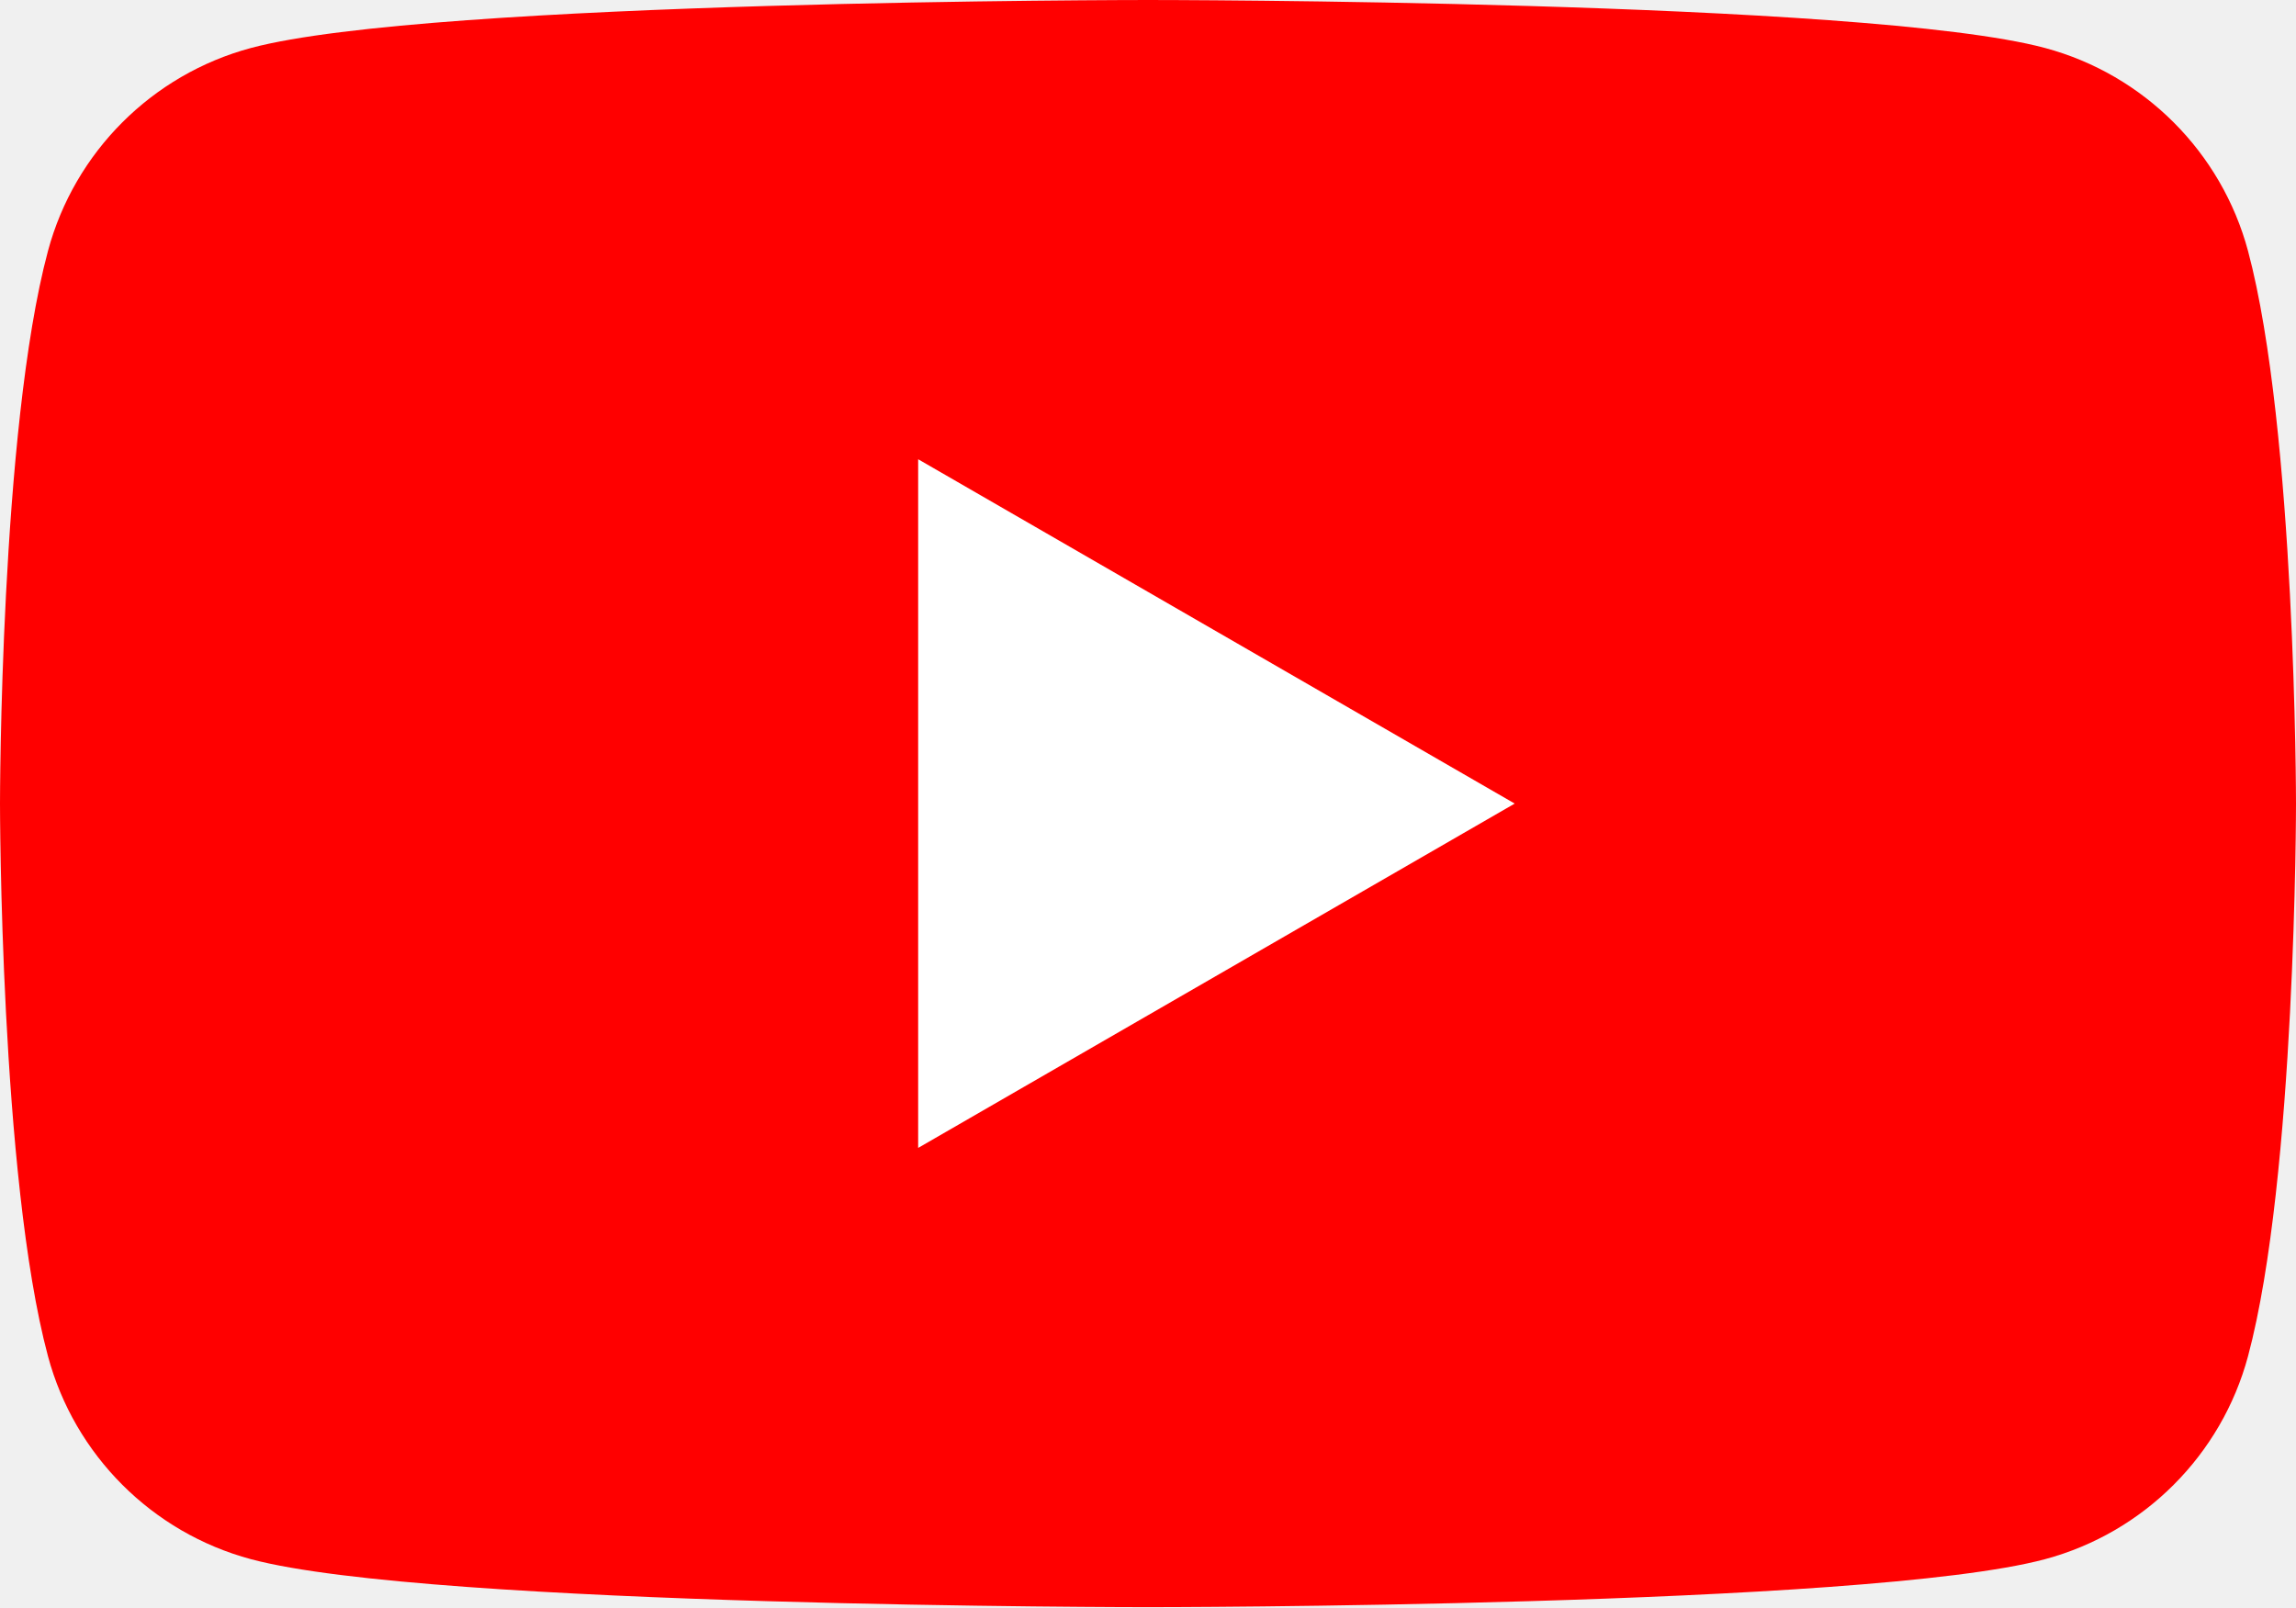
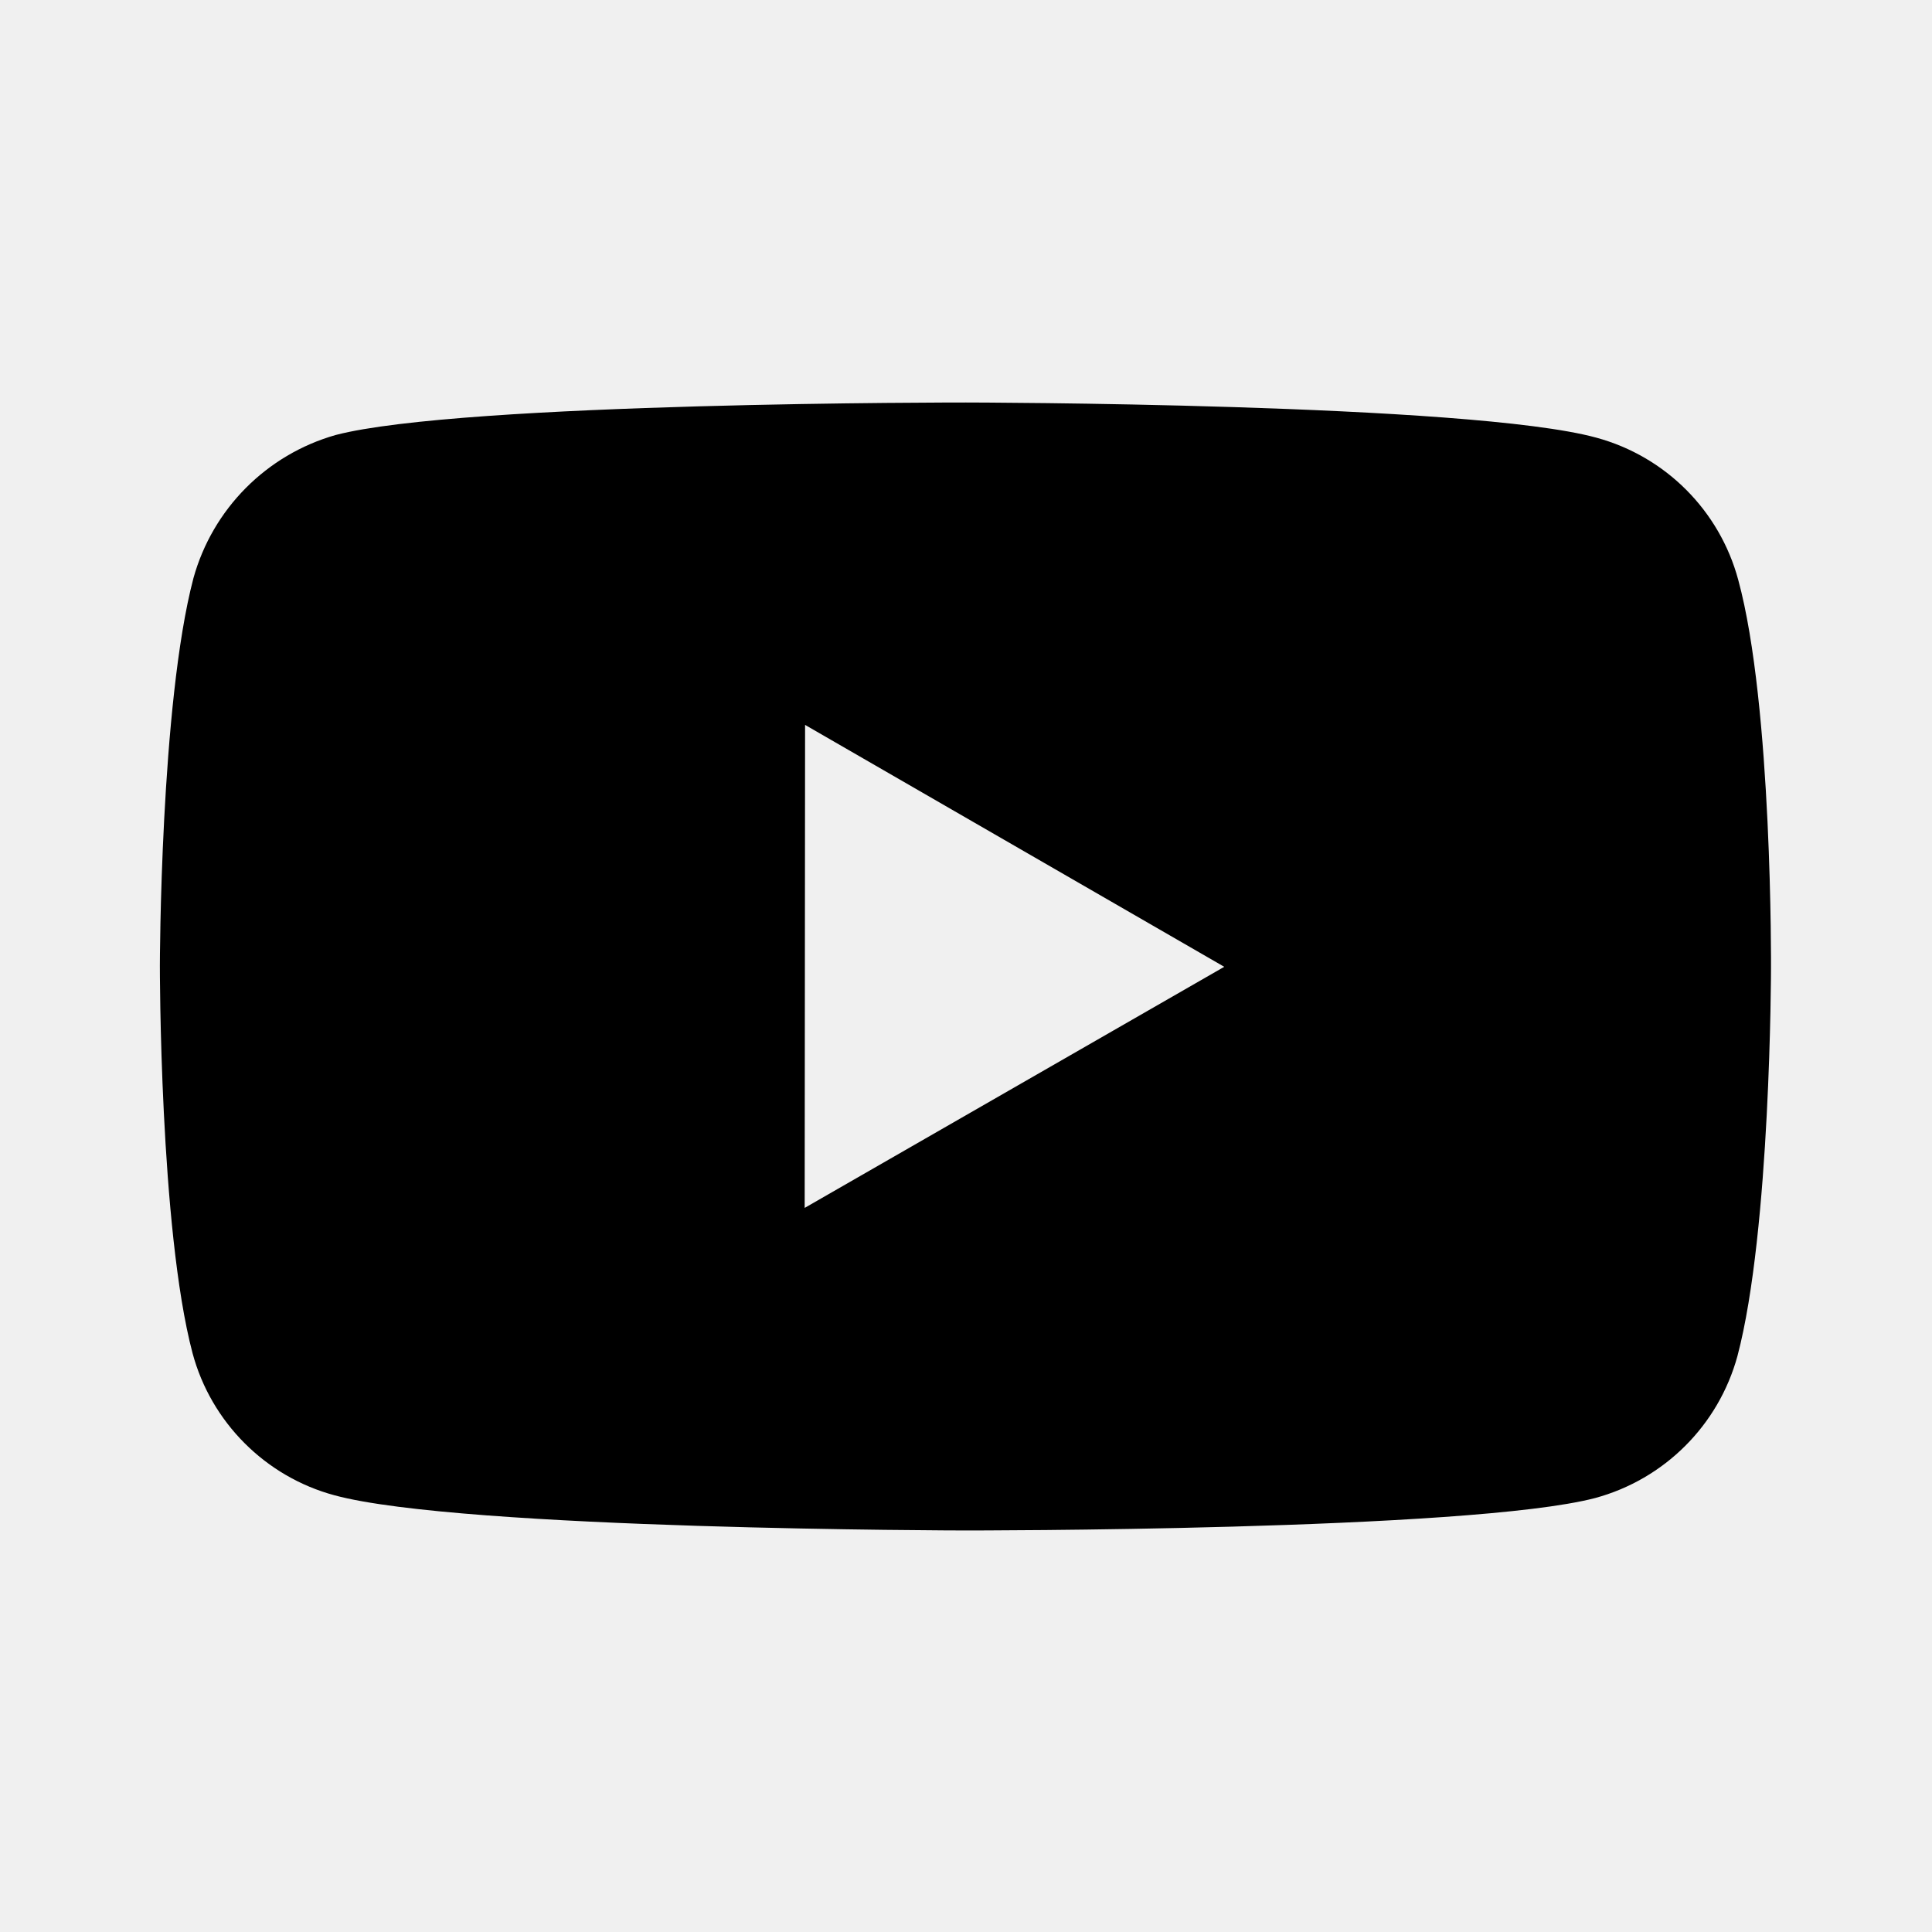
- <svg xmlns="http://www.w3.org/2000/svg" class="external-icon" viewBox="0 0 28.57  20" focusable="false" style="pointer-events: none; display: block; width: 100%; height: 100%;">
-   <svg viewBox="0 0 28.57 20" preserveAspectRatio="xMidYMid meet">
-     <g>
-       <path d="M27.973 3.123C27.643 1.893 26.677 0.927 25.447 0.597C23.22 2.24288e-07 14.285 0 14.285 0C14.285 0 5.35 2.24288e-07 3.123 0.597C1.893 0.927 0.927 1.893 0.597 3.123C2.24288e-07 5.35 0 10 0 10C0 10 2.24288e-07 14.65 0.597 16.877C0.927 18.107 1.893 19.073 3.123 19.403C5.35 20 14.285 20 14.285 20C14.285 20 23.22 20 25.447 19.403C26.677 19.073 27.643 18.107 27.973 16.877C28.57 14.65 28.57 10 28.57 10C28.57 10 28.568 5.35 27.973 3.123Z" fill="#FF0000" />
-       <path d="M11.425 14.285L18.848 10L11.425 5.715V14.285Z" fill="white" />
-     </g>
-   </svg>
+ <svg xmlns="http://www.w3.org/2000/svg" fill="#000000" width="800px" height="800px" viewBox="0 0 24 24">
+   <path d="M21.593 7.203a2.506 2.506 0 0 0-1.762-1.766C18.265 5.007 12 5 12 5s-6.264-.007-7.831.404a2.56 2.56 0 0 0-1.766 1.778c-.413 1.566-.417 4.814-.417 4.814s-.004 3.264.406 4.814c.23.857.905 1.534 1.763 1.765 1.582.43 7.83.437 7.83.437s6.265.007 7.831-.403a2.515 2.515 0 0 0 1.767-1.763c.414-1.565.417-4.812.417-4.812s.02-3.265-.407-4.831zM9.996 15.005l.005-6 5.207 3.005-5.212 2.995z" />
</svg>
